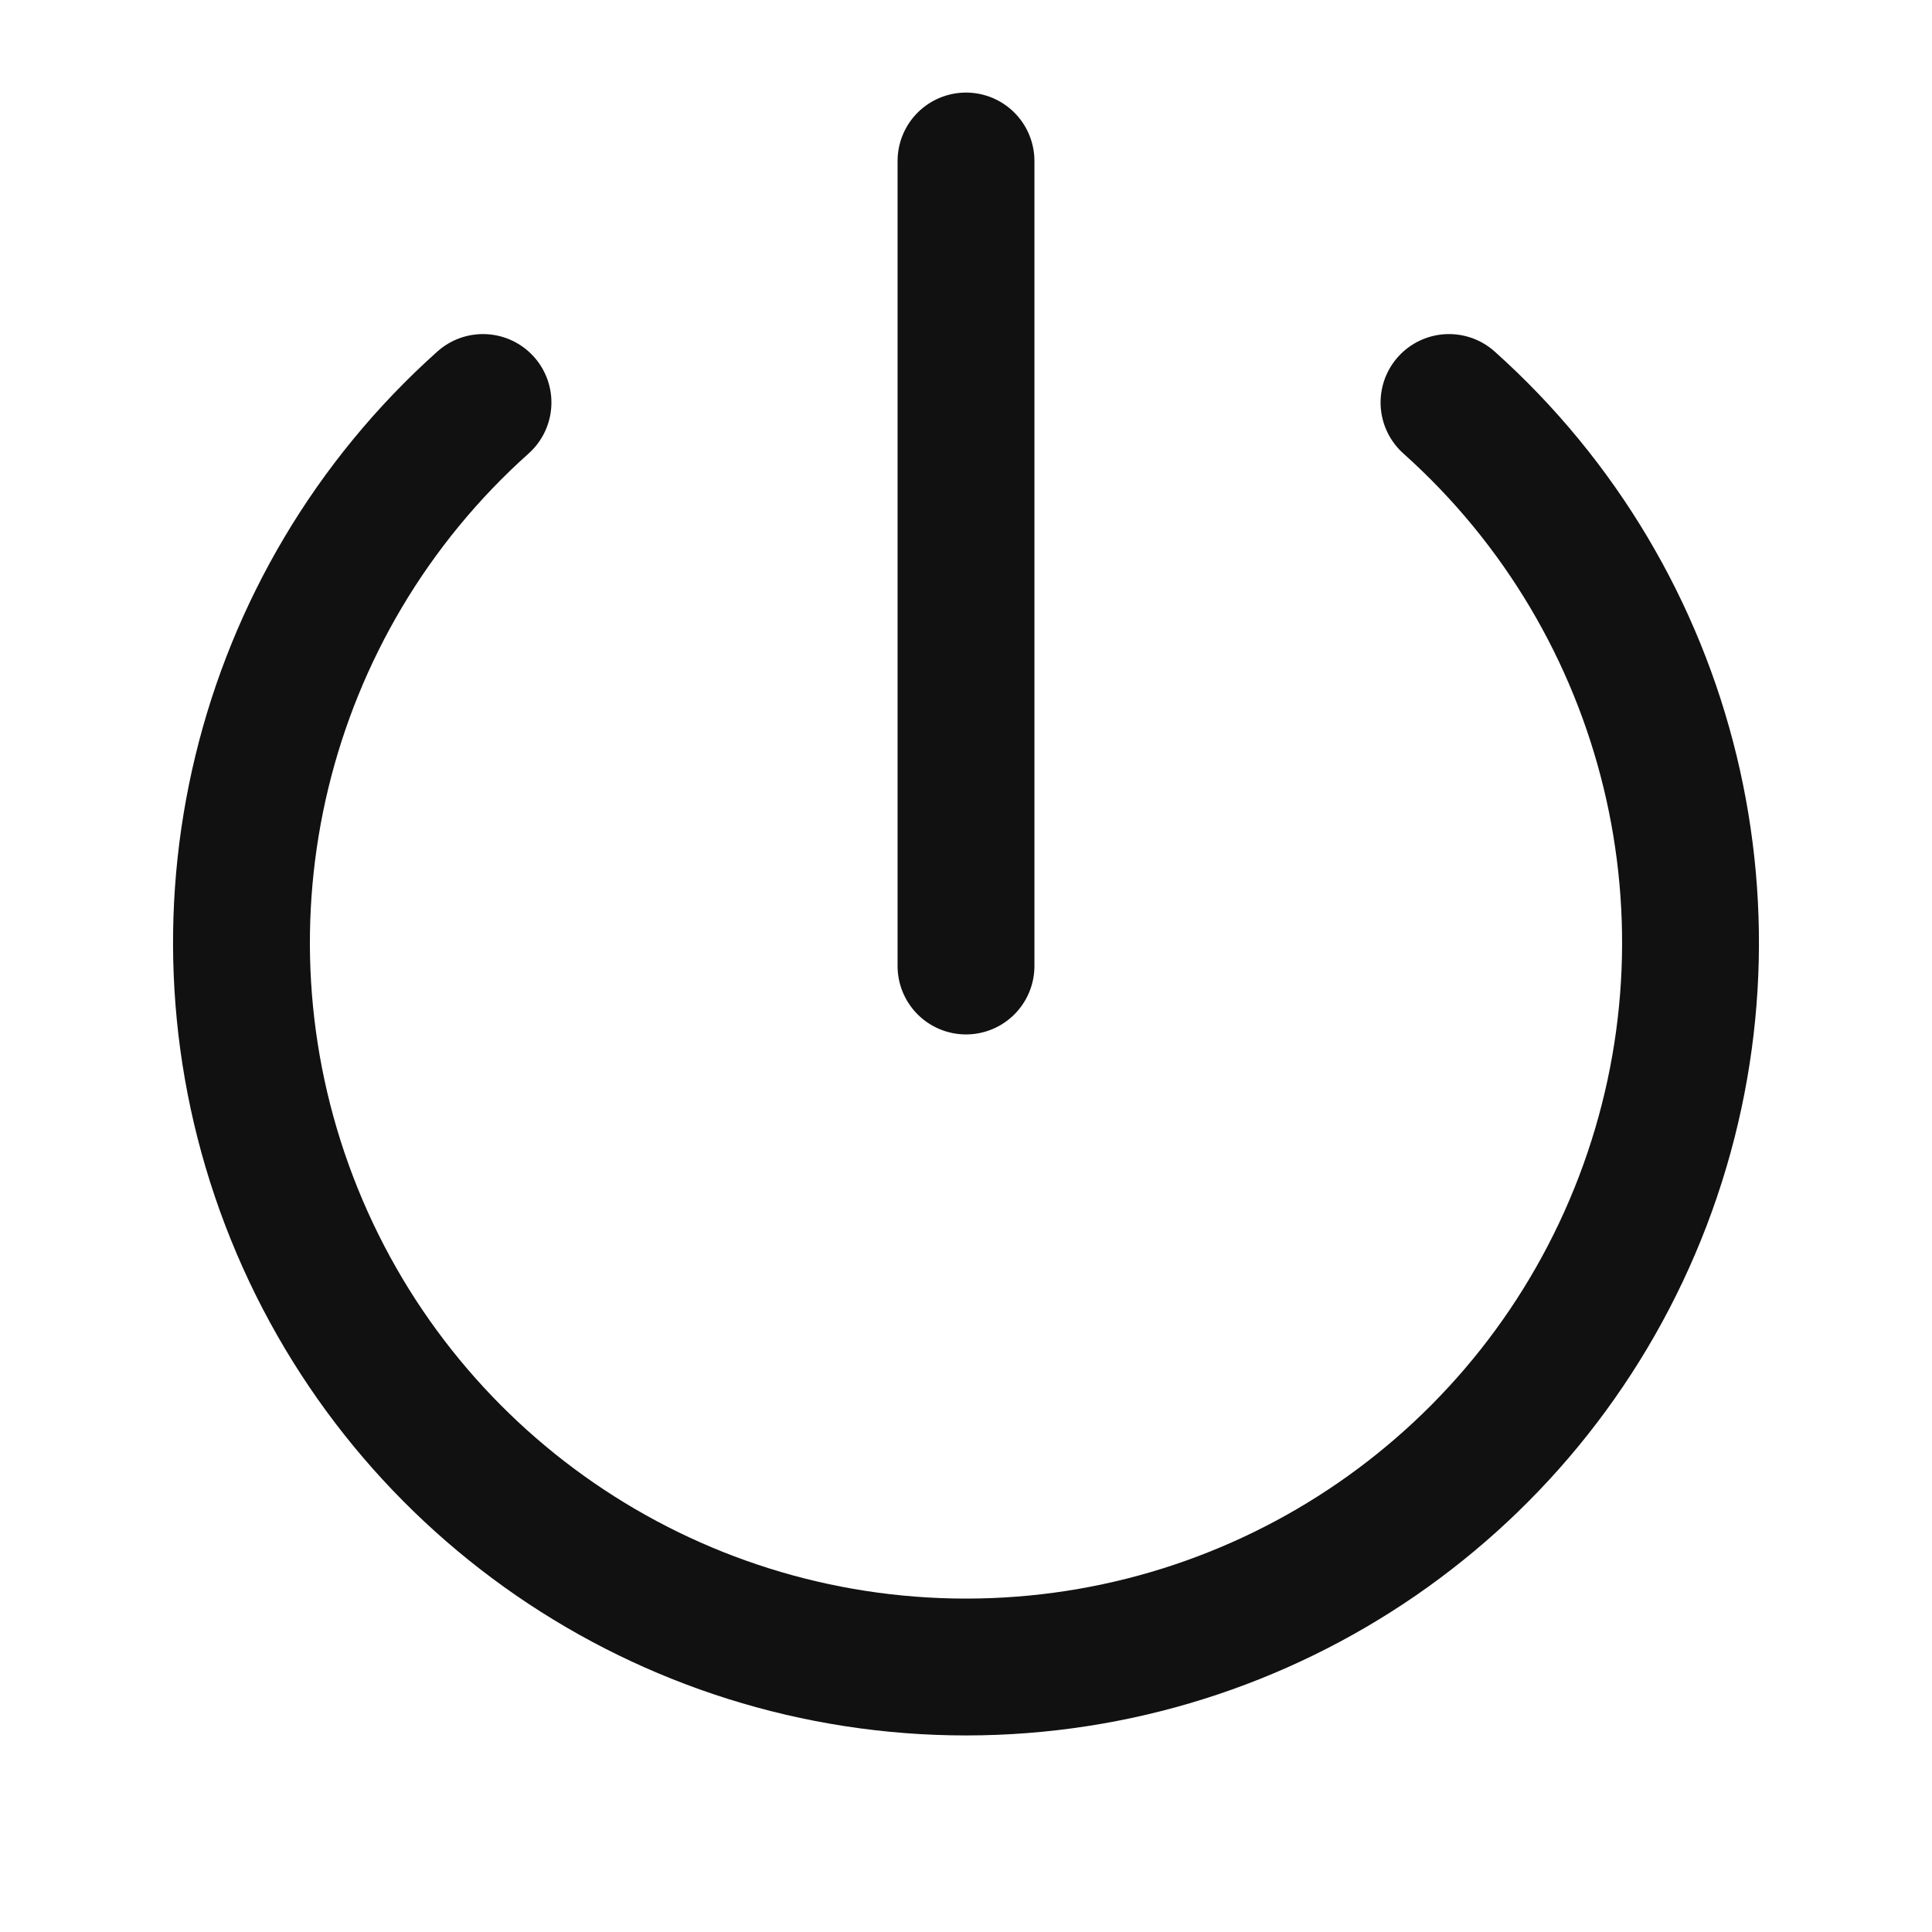
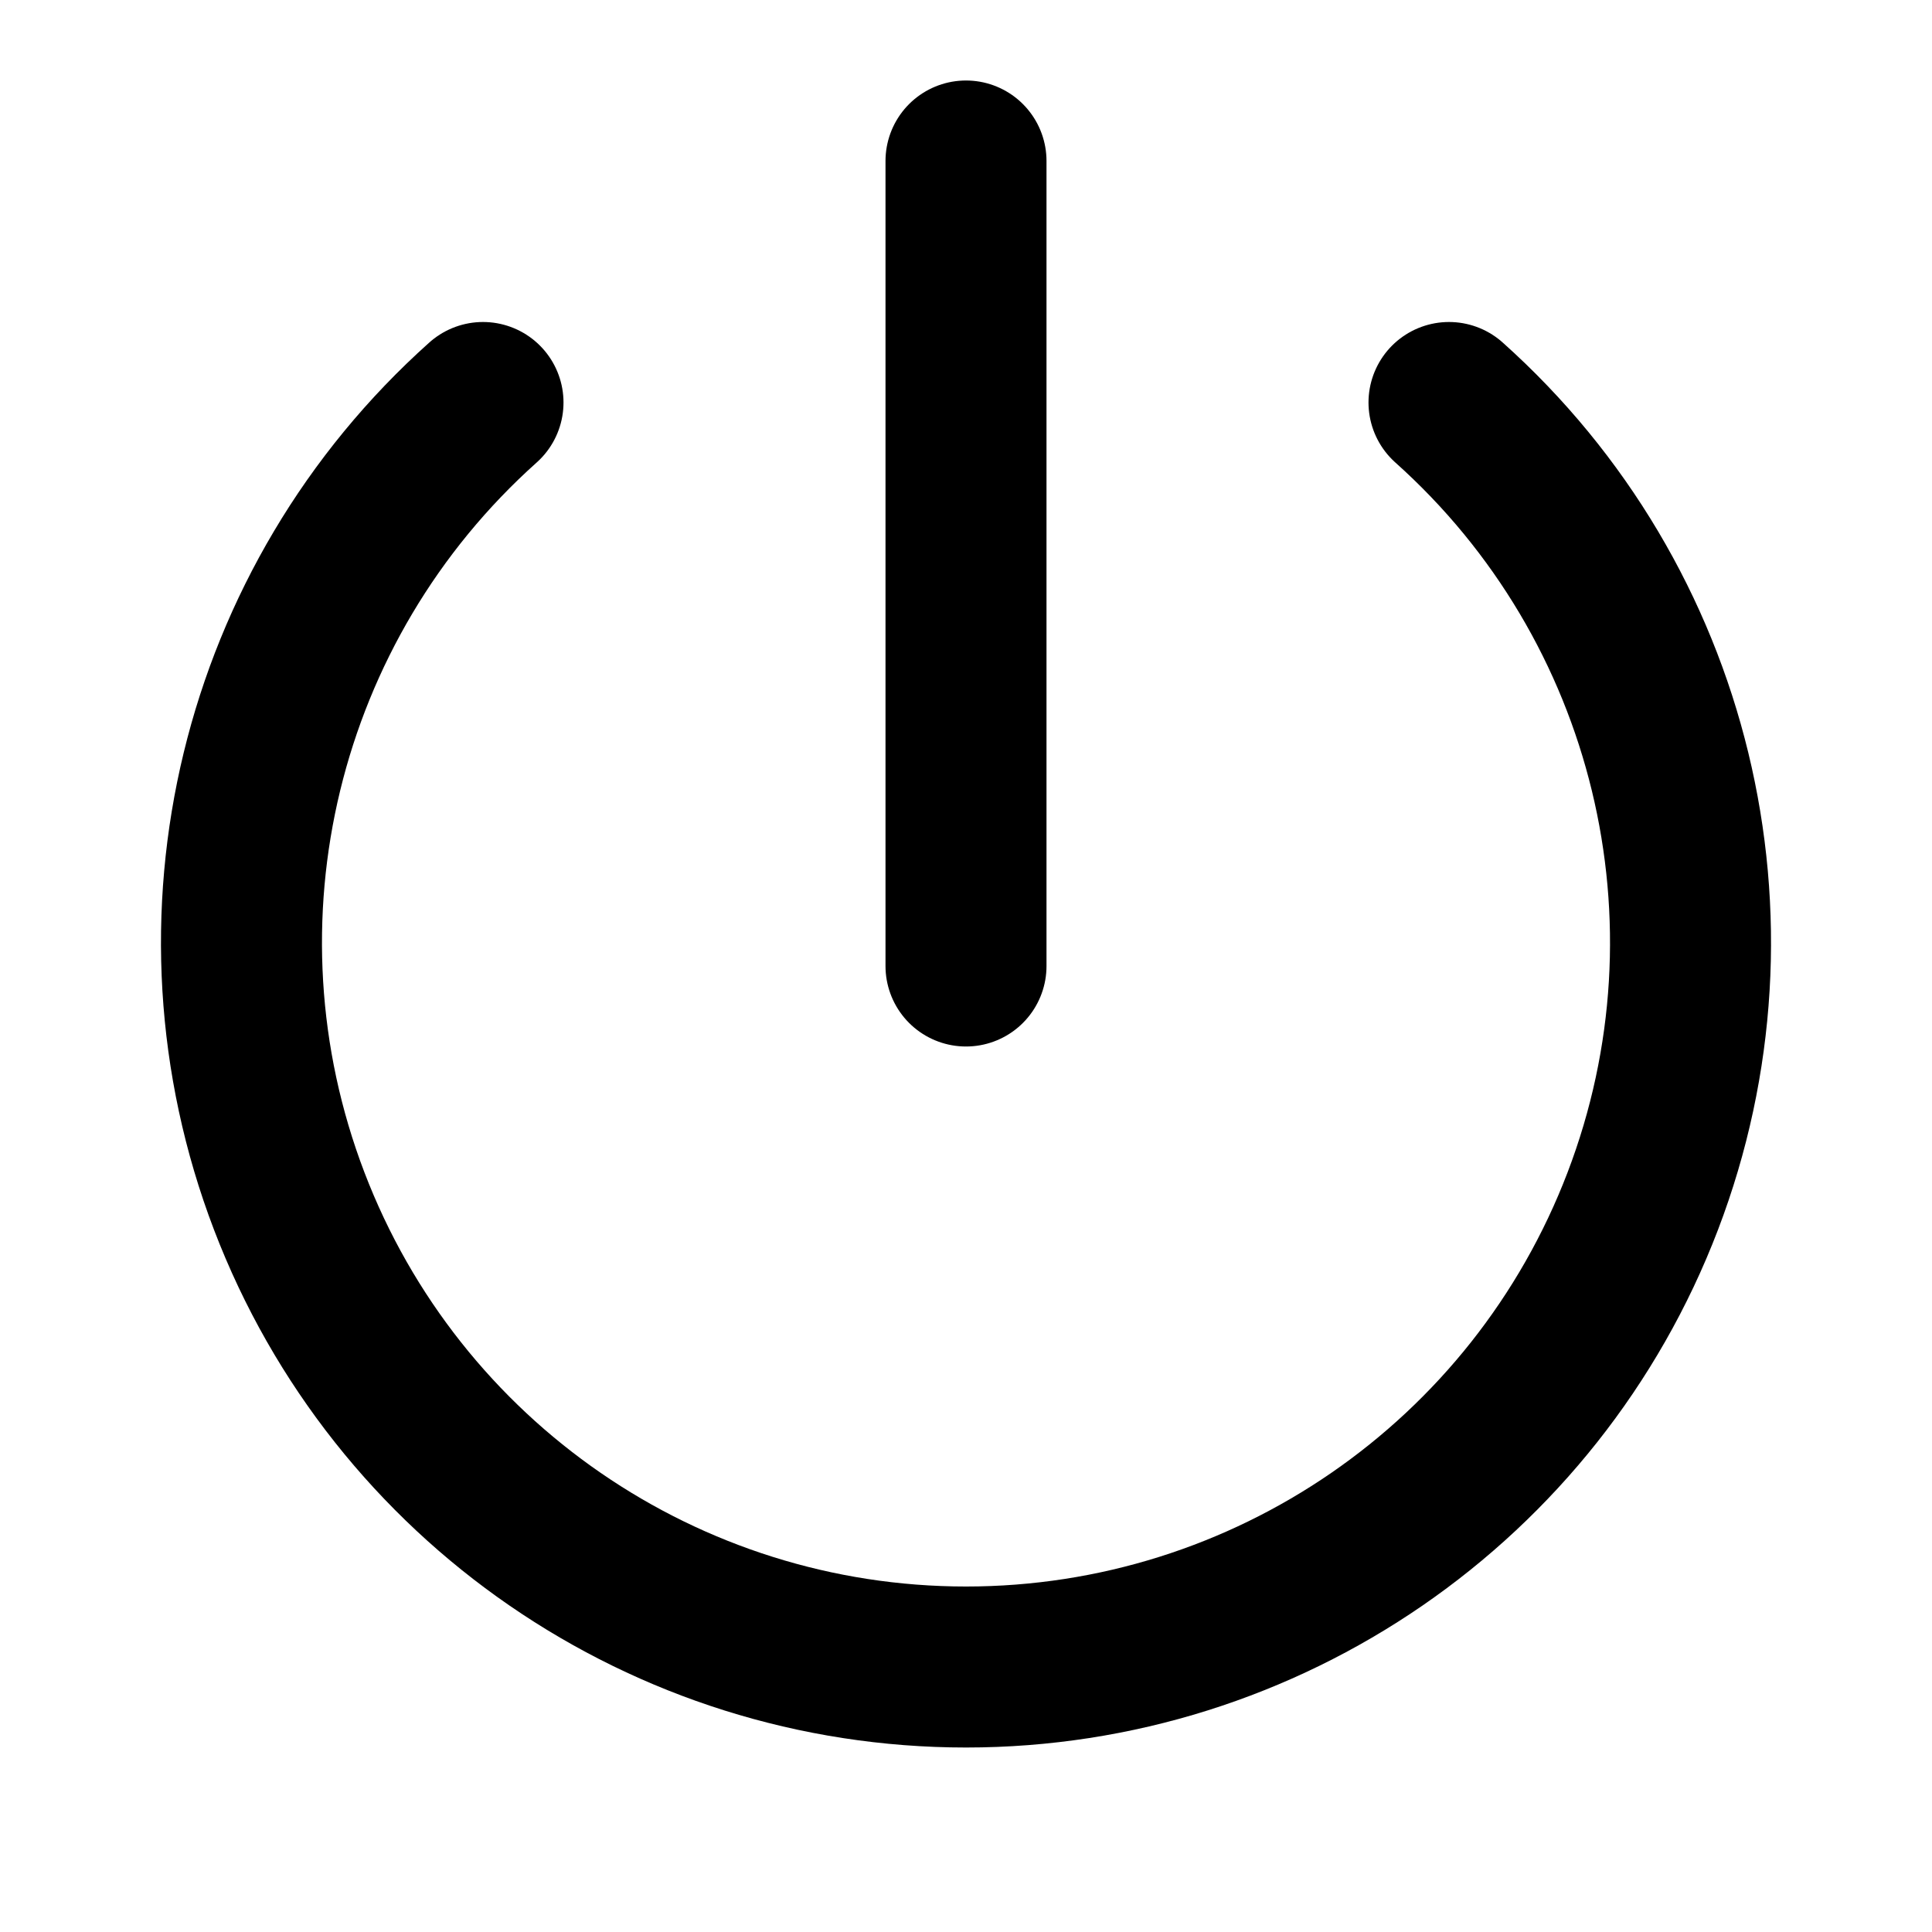
- <svg xmlns="http://www.w3.org/2000/svg" viewBox="0 0 24 24" fill="none" stroke="#111" stroke-width="1.7" stroke-linecap="round" stroke-linejoin="round">
+ <svg xmlns="http://www.w3.org/2000/svg" viewBox="0 0 24 24" fill="none" stroke="#000" stroke-width="2" stroke-linecap="round" stroke-linejoin="round">
  <path d="M12 2v10M6 5a9 9 0 1 0 12 0" />
</svg>
